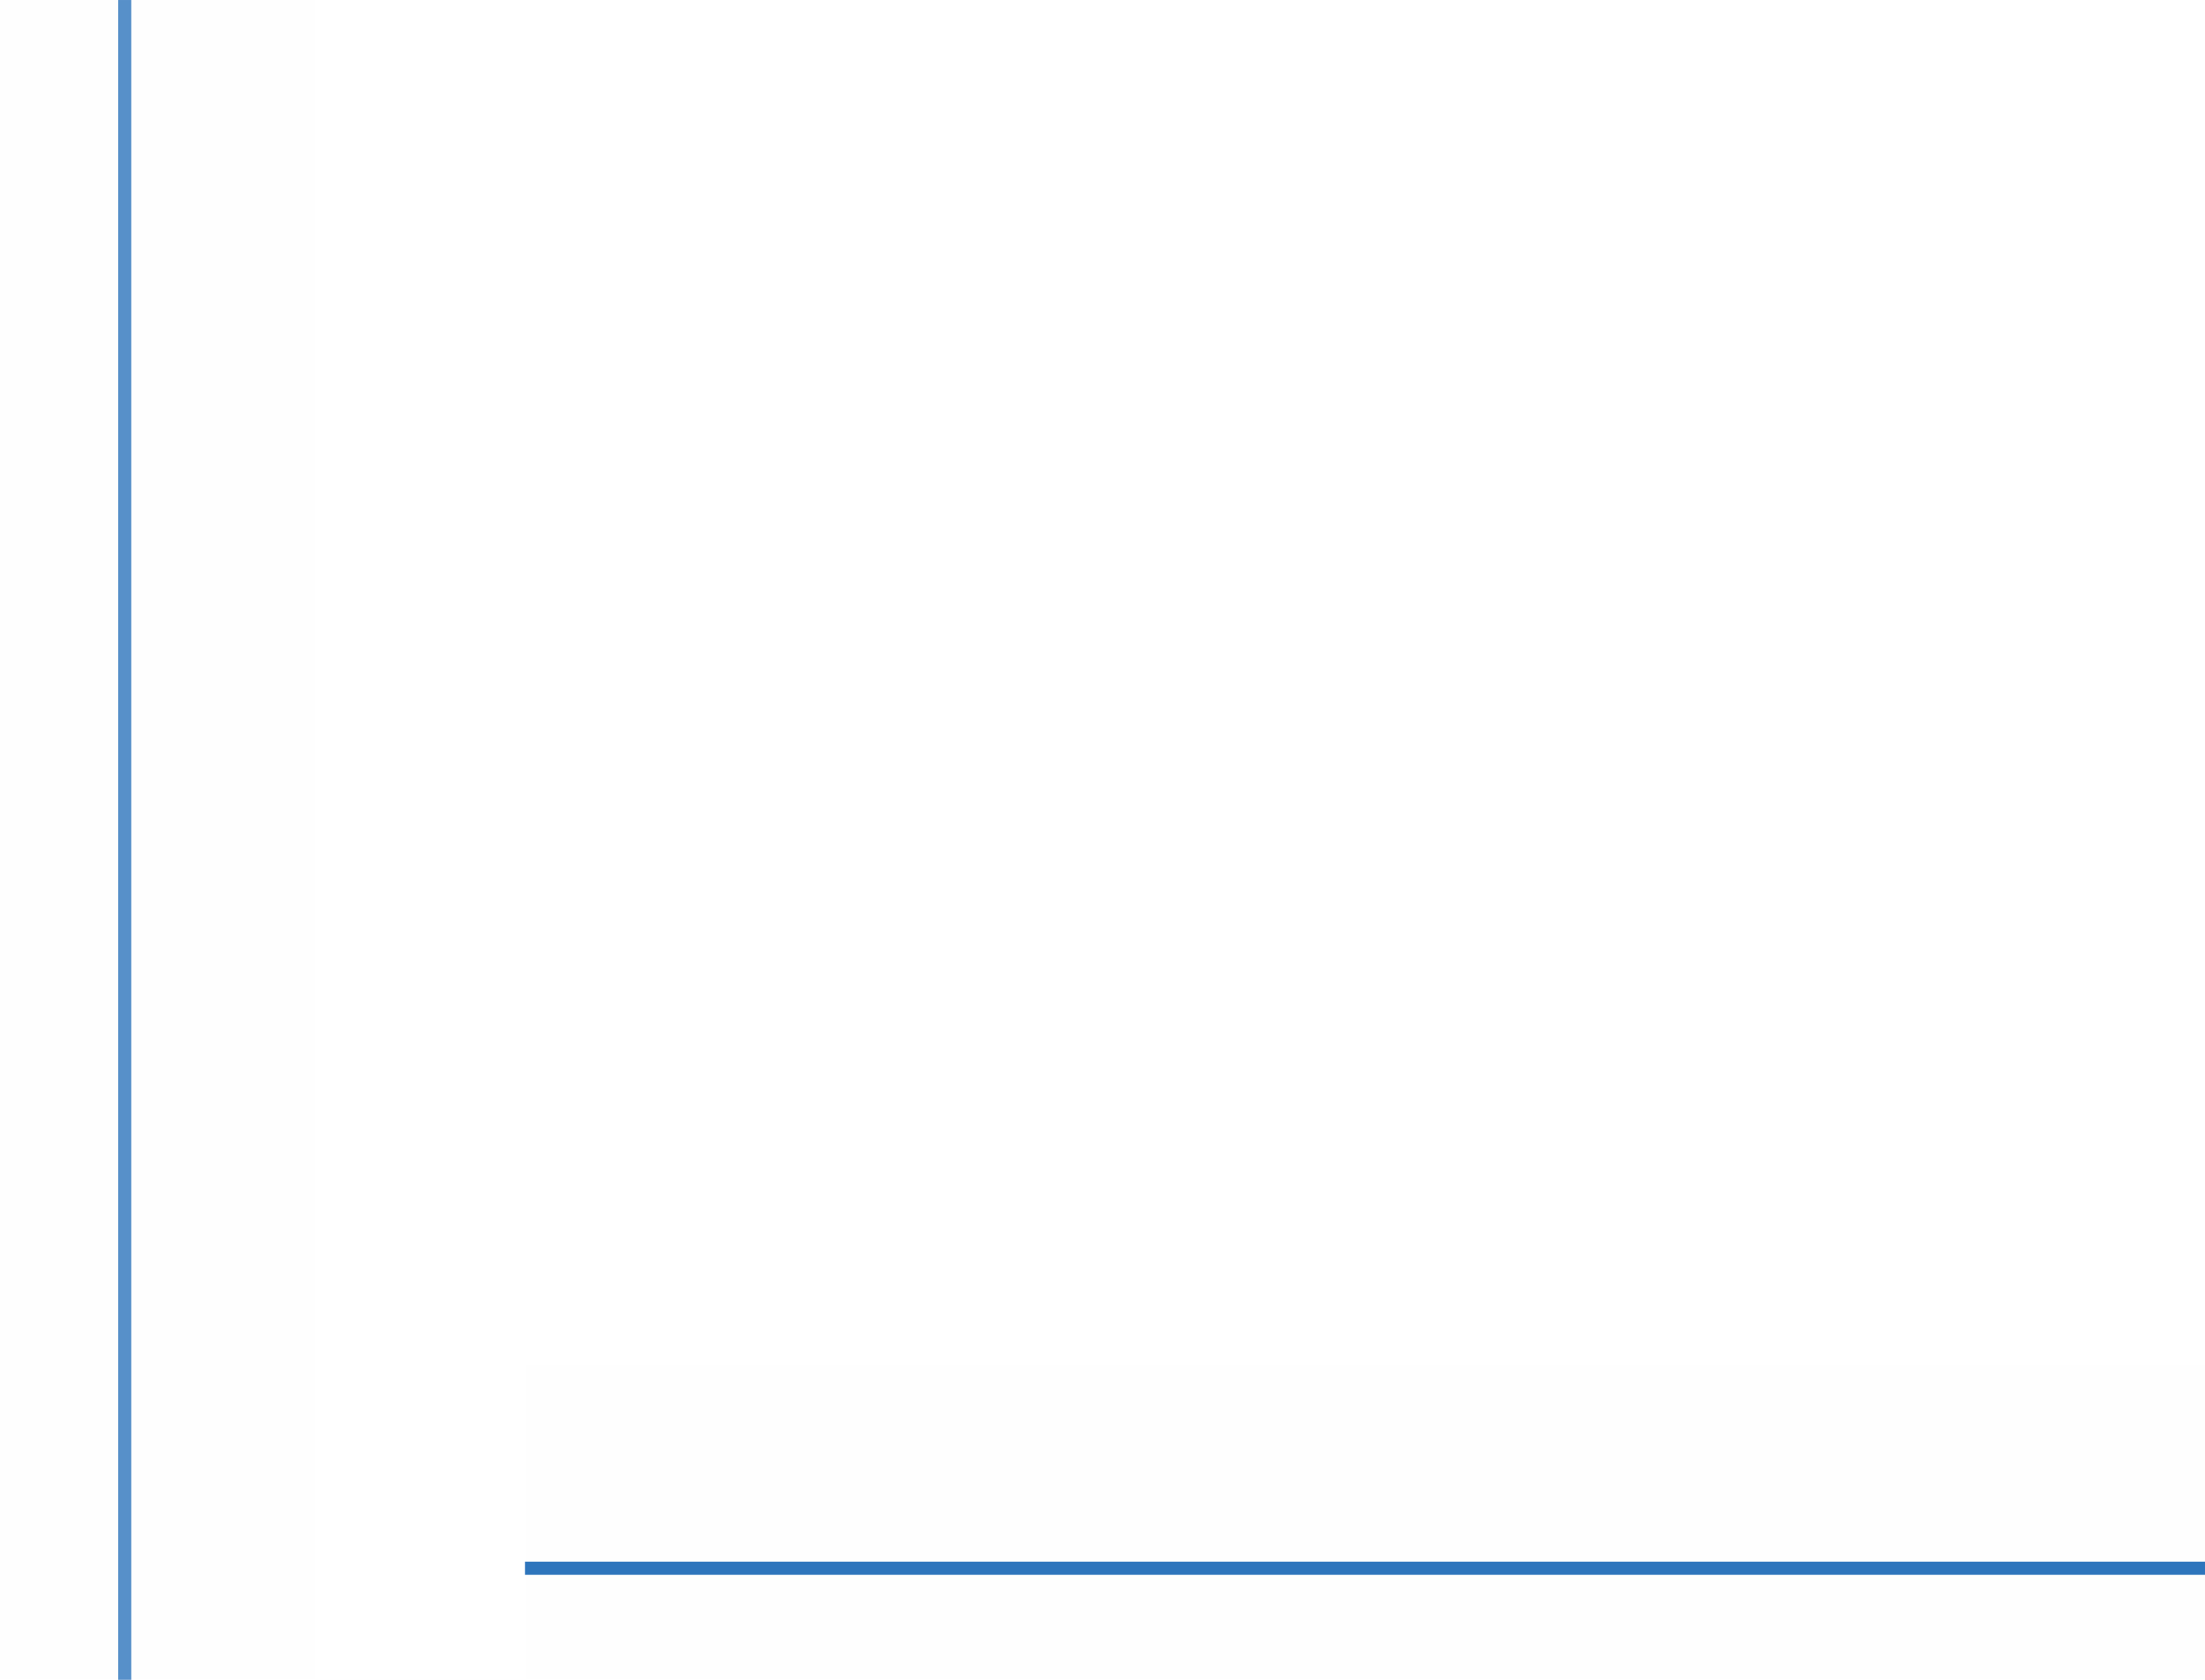
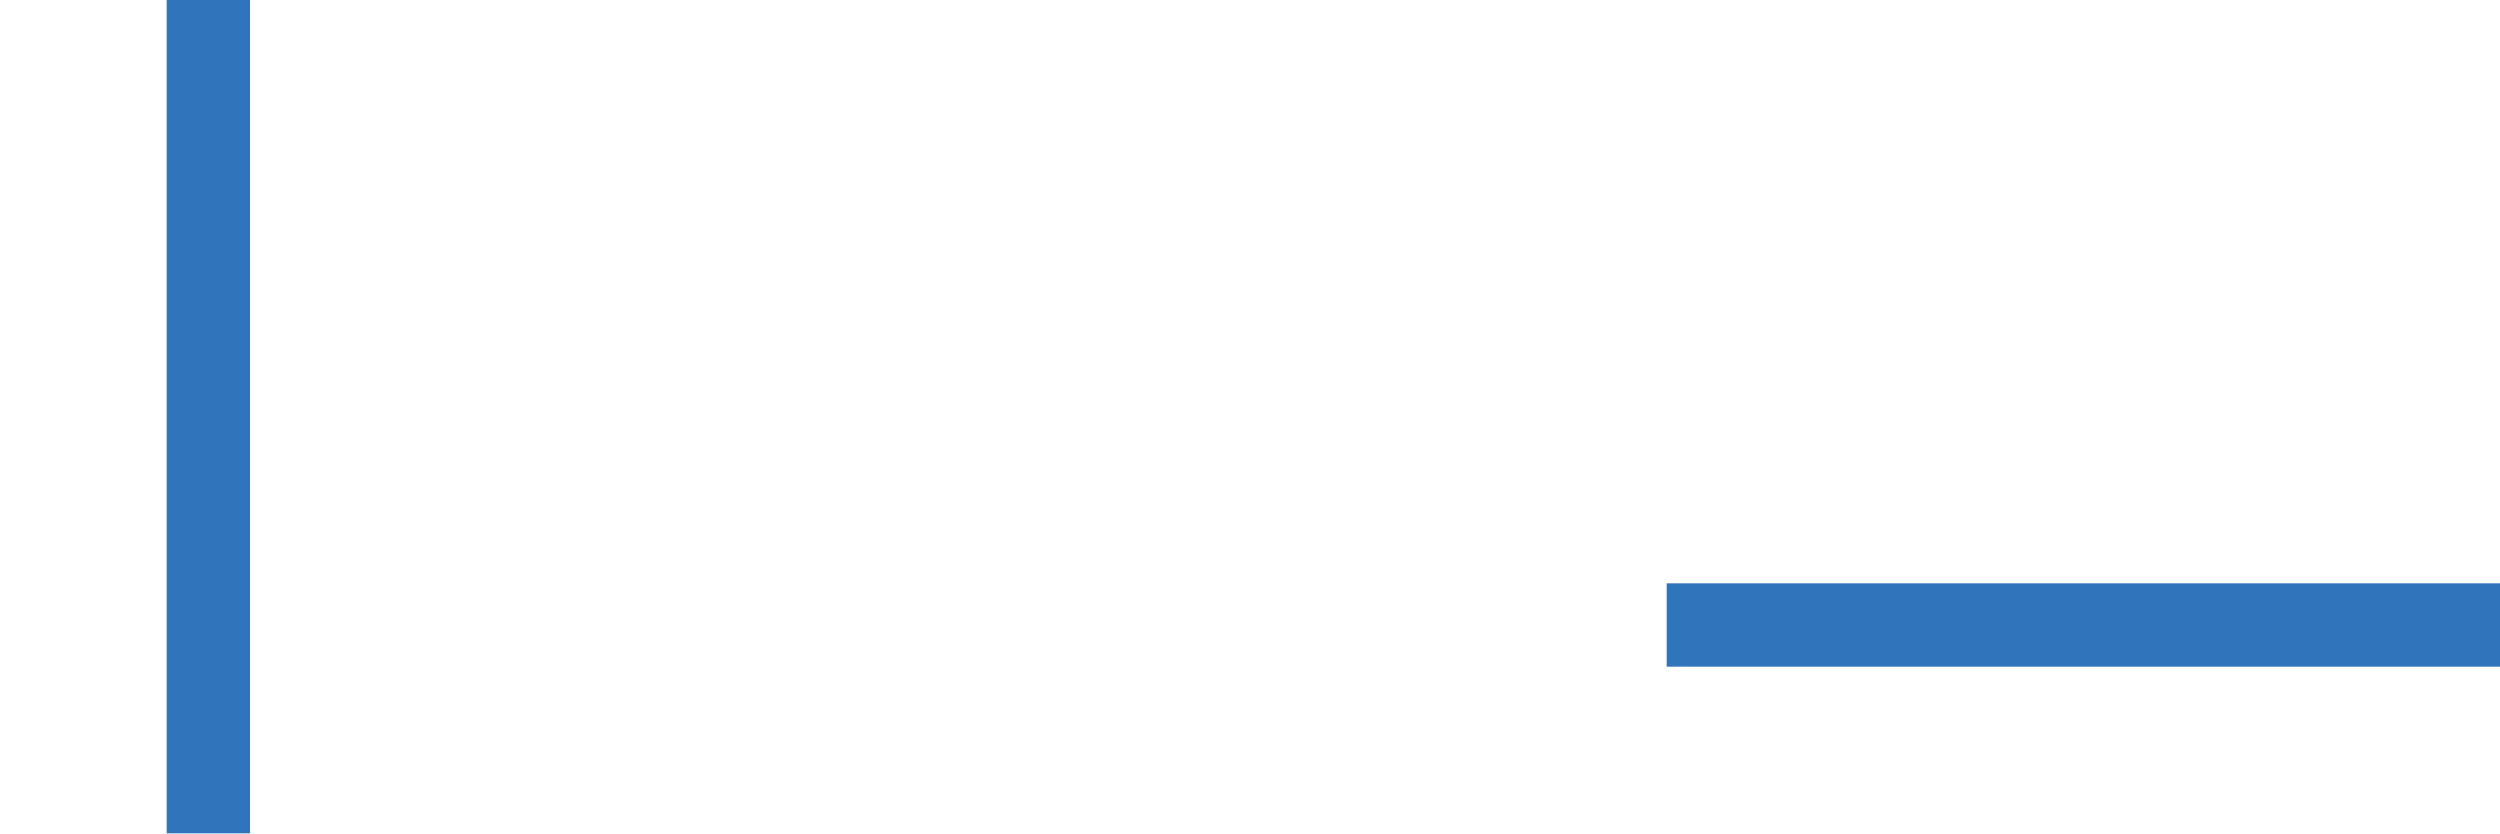
- <svg xmlns="http://www.w3.org/2000/svg" width="21" height="16" id="svg" version="1.0">
-   <defs id="defs4">
-     <style id="current-color-scheme" type="text/css">.ColorScheme-Highlight { color:#2e75bc; }
+ <svg xmlns="http://www.w3.org/2000/svg" width="3" height="1" id="svg2" version="1.0">
+   <defs id="defs2" />
+   <style id="current-color-scheme" type="text/css">
+ .ColorScheme-Highlight { 
+     color:#2e75bc;
+ }
.ColorScheme-Text { color:#31363b; }
.ColorScheme-Background { color:#eff0f1; }
.ColorScheme-ViewText { color:#31363b; }
.ColorScheme-ViewBackground { color:#fcfcfc; }
.ColorScheme-ViewHover { color:#3daee9; }
.ColorScheme-ViewFocus { color:#3daee9; }
.ColorScheme-ButtonText { color:#31363b; }
.ColorScheme-ButtonBackground { color:#eff0f1; }
.ColorScheme-ButtonHover { color:#3daee9; }
.ColorScheme-ButtonFocus { color:#3daee9; }
</style>
-   </defs>
-   <g id="layer1" transform="translate(-39,-14)">
-     <g id="vertical-line" transform="matrix(0.9999991,0,0,0.4,6.031278,8.5625)">
-       <path style="color:#31363b;opacity:0.01;fill:currentColor;fill-opacity:0.3;stroke:none" d="m 32.969,13.594 v 40 h 3 v -40 z" id="path2993" />
-       <path class="ColorScheme-Highlight" id="path2998" d="m 34.094,13.594 v 40 h 0.125 v -40 z" style="stroke-width:0.177;fill-opacity:0.8;fill:currentColor;opacity:1;" />
-     </g>
-     <g id="horizontal-line" transform="matrix(0.4,0,0,1,29.72361,-28.52902)">
-       <path id="path3767" d="m 75.691,55.529 h -40 v 3 h 40 z" style="color:#31363b;opacity:0.01;fill:currentColor;fill-opacity:0.3;stroke:none" />
-       <path id="path3787" d="m 75.691,57.529 h -40 v -0.125 h 40 z" style="stroke-width:0.577;fill-opacity:1;fill:currentColor;opacity:1;" class="ColorScheme-Highlight" />
-     </g>
+   <g id="horizontal-line">
+     <rect width="1" height="1" x="2" y="0" class="ColorScheme-Text" style="opacity:0.01;fill:#31363b;fill-opacity:0.01" id="rect2" />
+     <path id="path3787" d="M 3,0.8 H 2 V 0.7 h 1 z" style="stroke-width:0.082;fill-opacity:1;fill:currentColor;" class="ColorScheme-Highlight " />
+   </g>
+   <g id="vertical-line">
+     <rect width="1" height="1" x="0" y="0" class="ColorScheme-Text" style="fill:#31363b;fill-opacity:0.01;opacity:0.01" id="rect1" />
+     <path id="path3787-8" d="M 0.2,1 V 0 h 0.1 v 1 z" style="stroke-width:0.082;fill-opacity:1;fill:currentColor;" class="ColorScheme-Highlight" />
  </g>
</svg>
